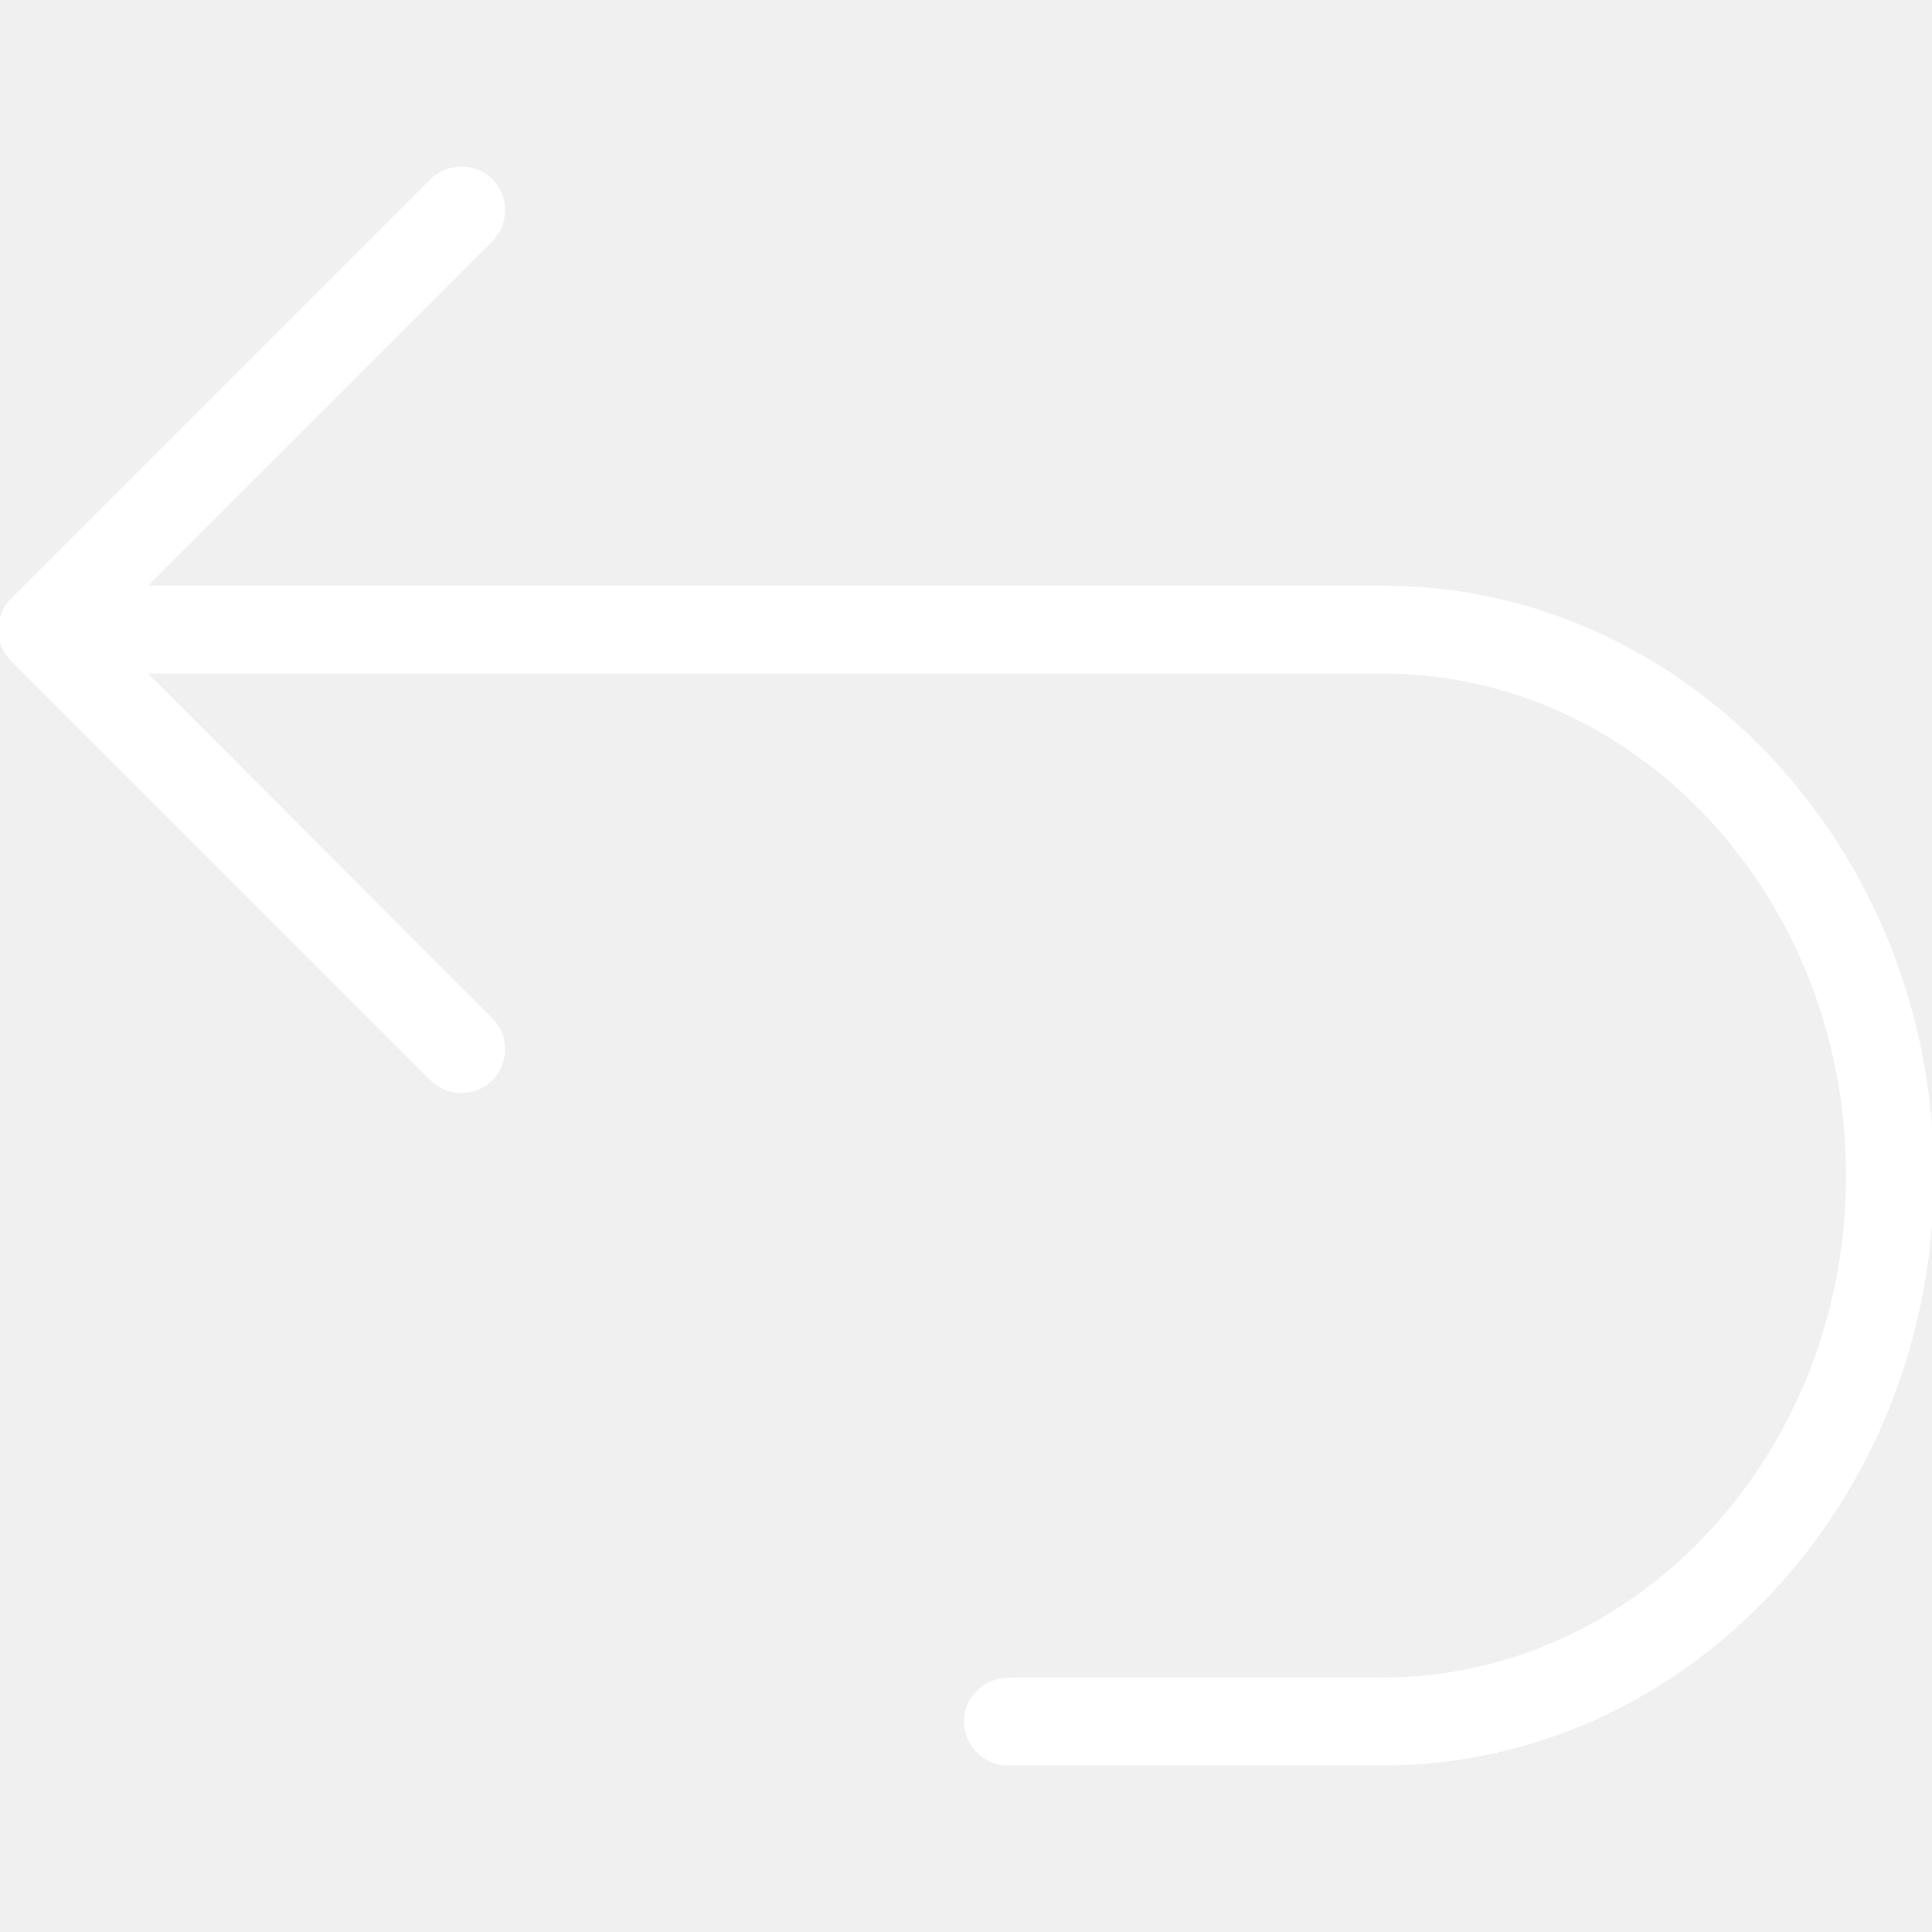
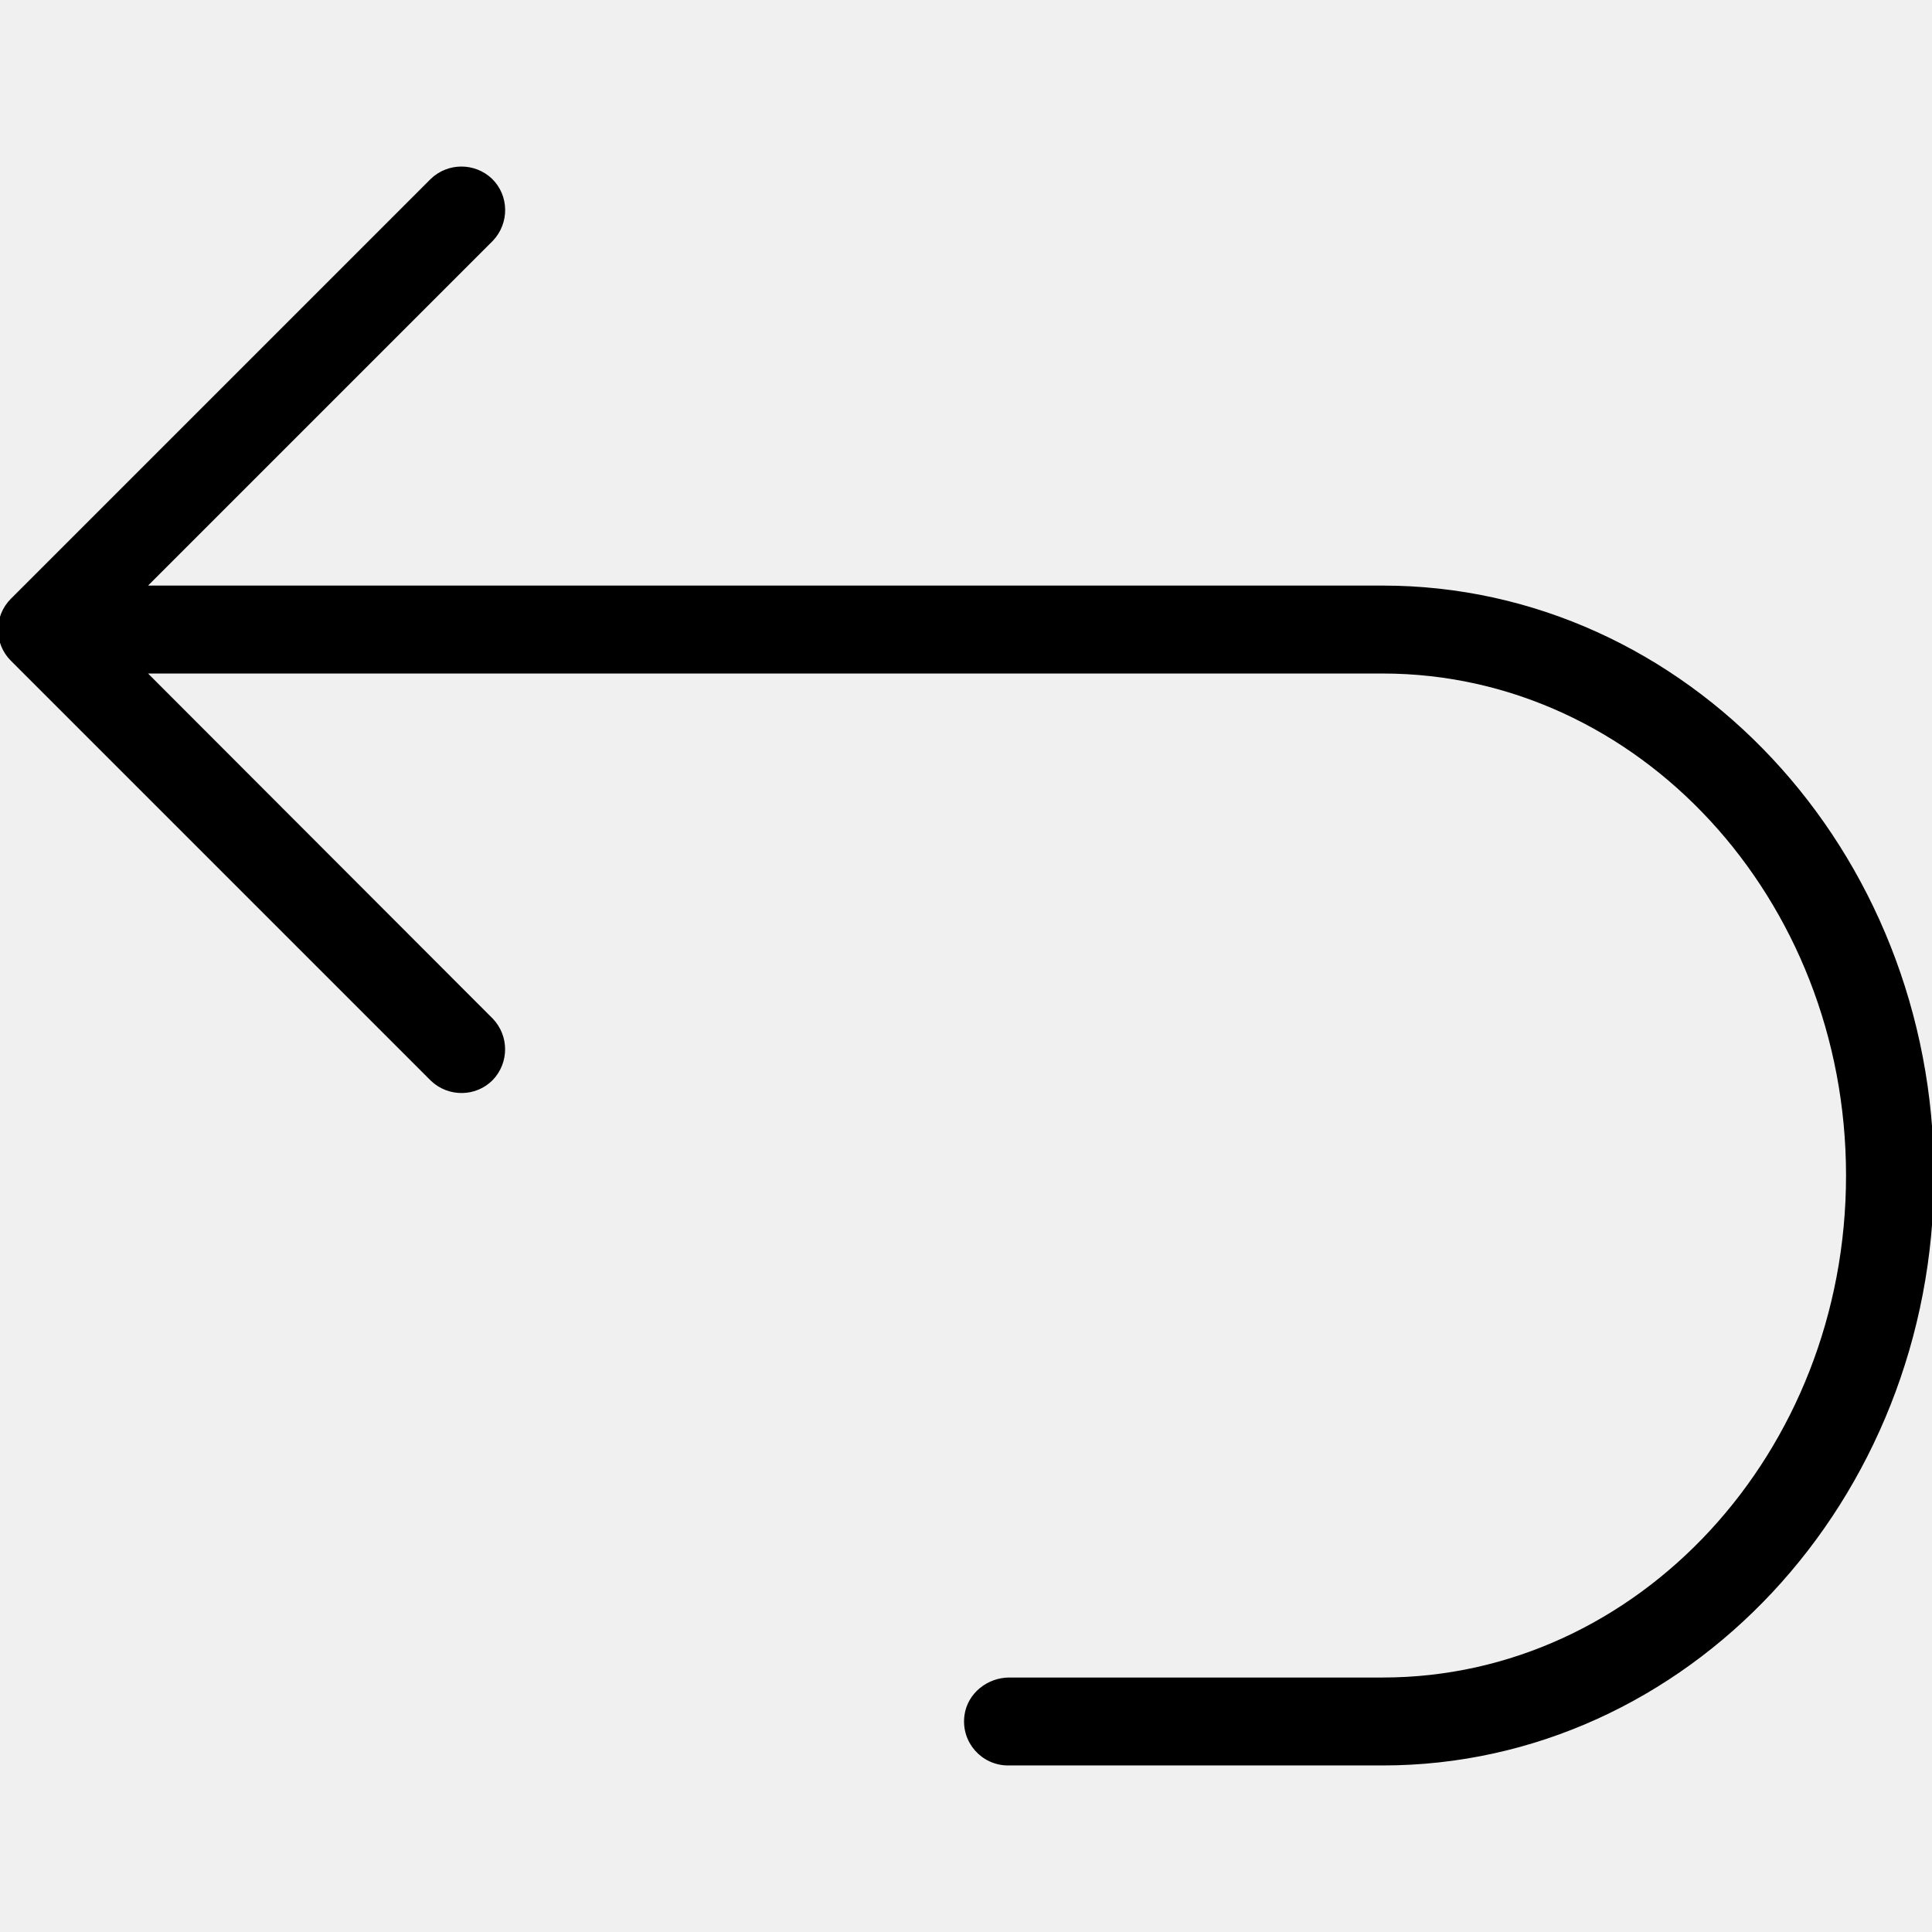
- <svg xmlns="http://www.w3.org/2000/svg" fill="#ffffff" height="800px" width="800px" version="1.1" id="Layer_1" viewBox="0 0 490.693 490.693" xml:space="preserve" stroke="#ffffff">
+ <svg xmlns="http://www.w3.org/2000/svg" fill="currentColor" version="1.1" id="Layer_1" viewBox="0 0 490.693 490.693" xml:space="preserve" stroke="currentColor">
  <g id="SVGRepo_bgCarrier" stroke-width="0" />
  <g id="SVGRepo_tracerCarrier" stroke-linecap="round" stroke-linejoin="round" />
  <g id="SVGRepo_iconCarrier">
    <g>
      <g>
        <path d="M351.173,149.227H36.4L124.827,60.8c4.053-4.267,3.947-10.987-0.213-15.04c-4.16-3.947-10.667-3.947-14.827,0 L3.12,152.427c-4.16,4.16-4.16,10.88,0,15.04l106.667,106.667c4.267,4.053,10.987,3.947,15.04-0.213 c3.947-4.16,3.947-10.667,0-14.827L36.4,170.56h314.773c65.173,0,118.187,57.387,118.187,128s-53.013,128-118.187,128h-94.827 c-5.333,0-10.133,3.84-10.88,9.067c-0.96,6.613,4.16,12.267,10.56,12.267h95.147c76.907,0,139.52-66.987,139.52-149.333 S428.08,149.227,351.173,149.227z" />
      </g>
    </g>
  </g>
</svg>
